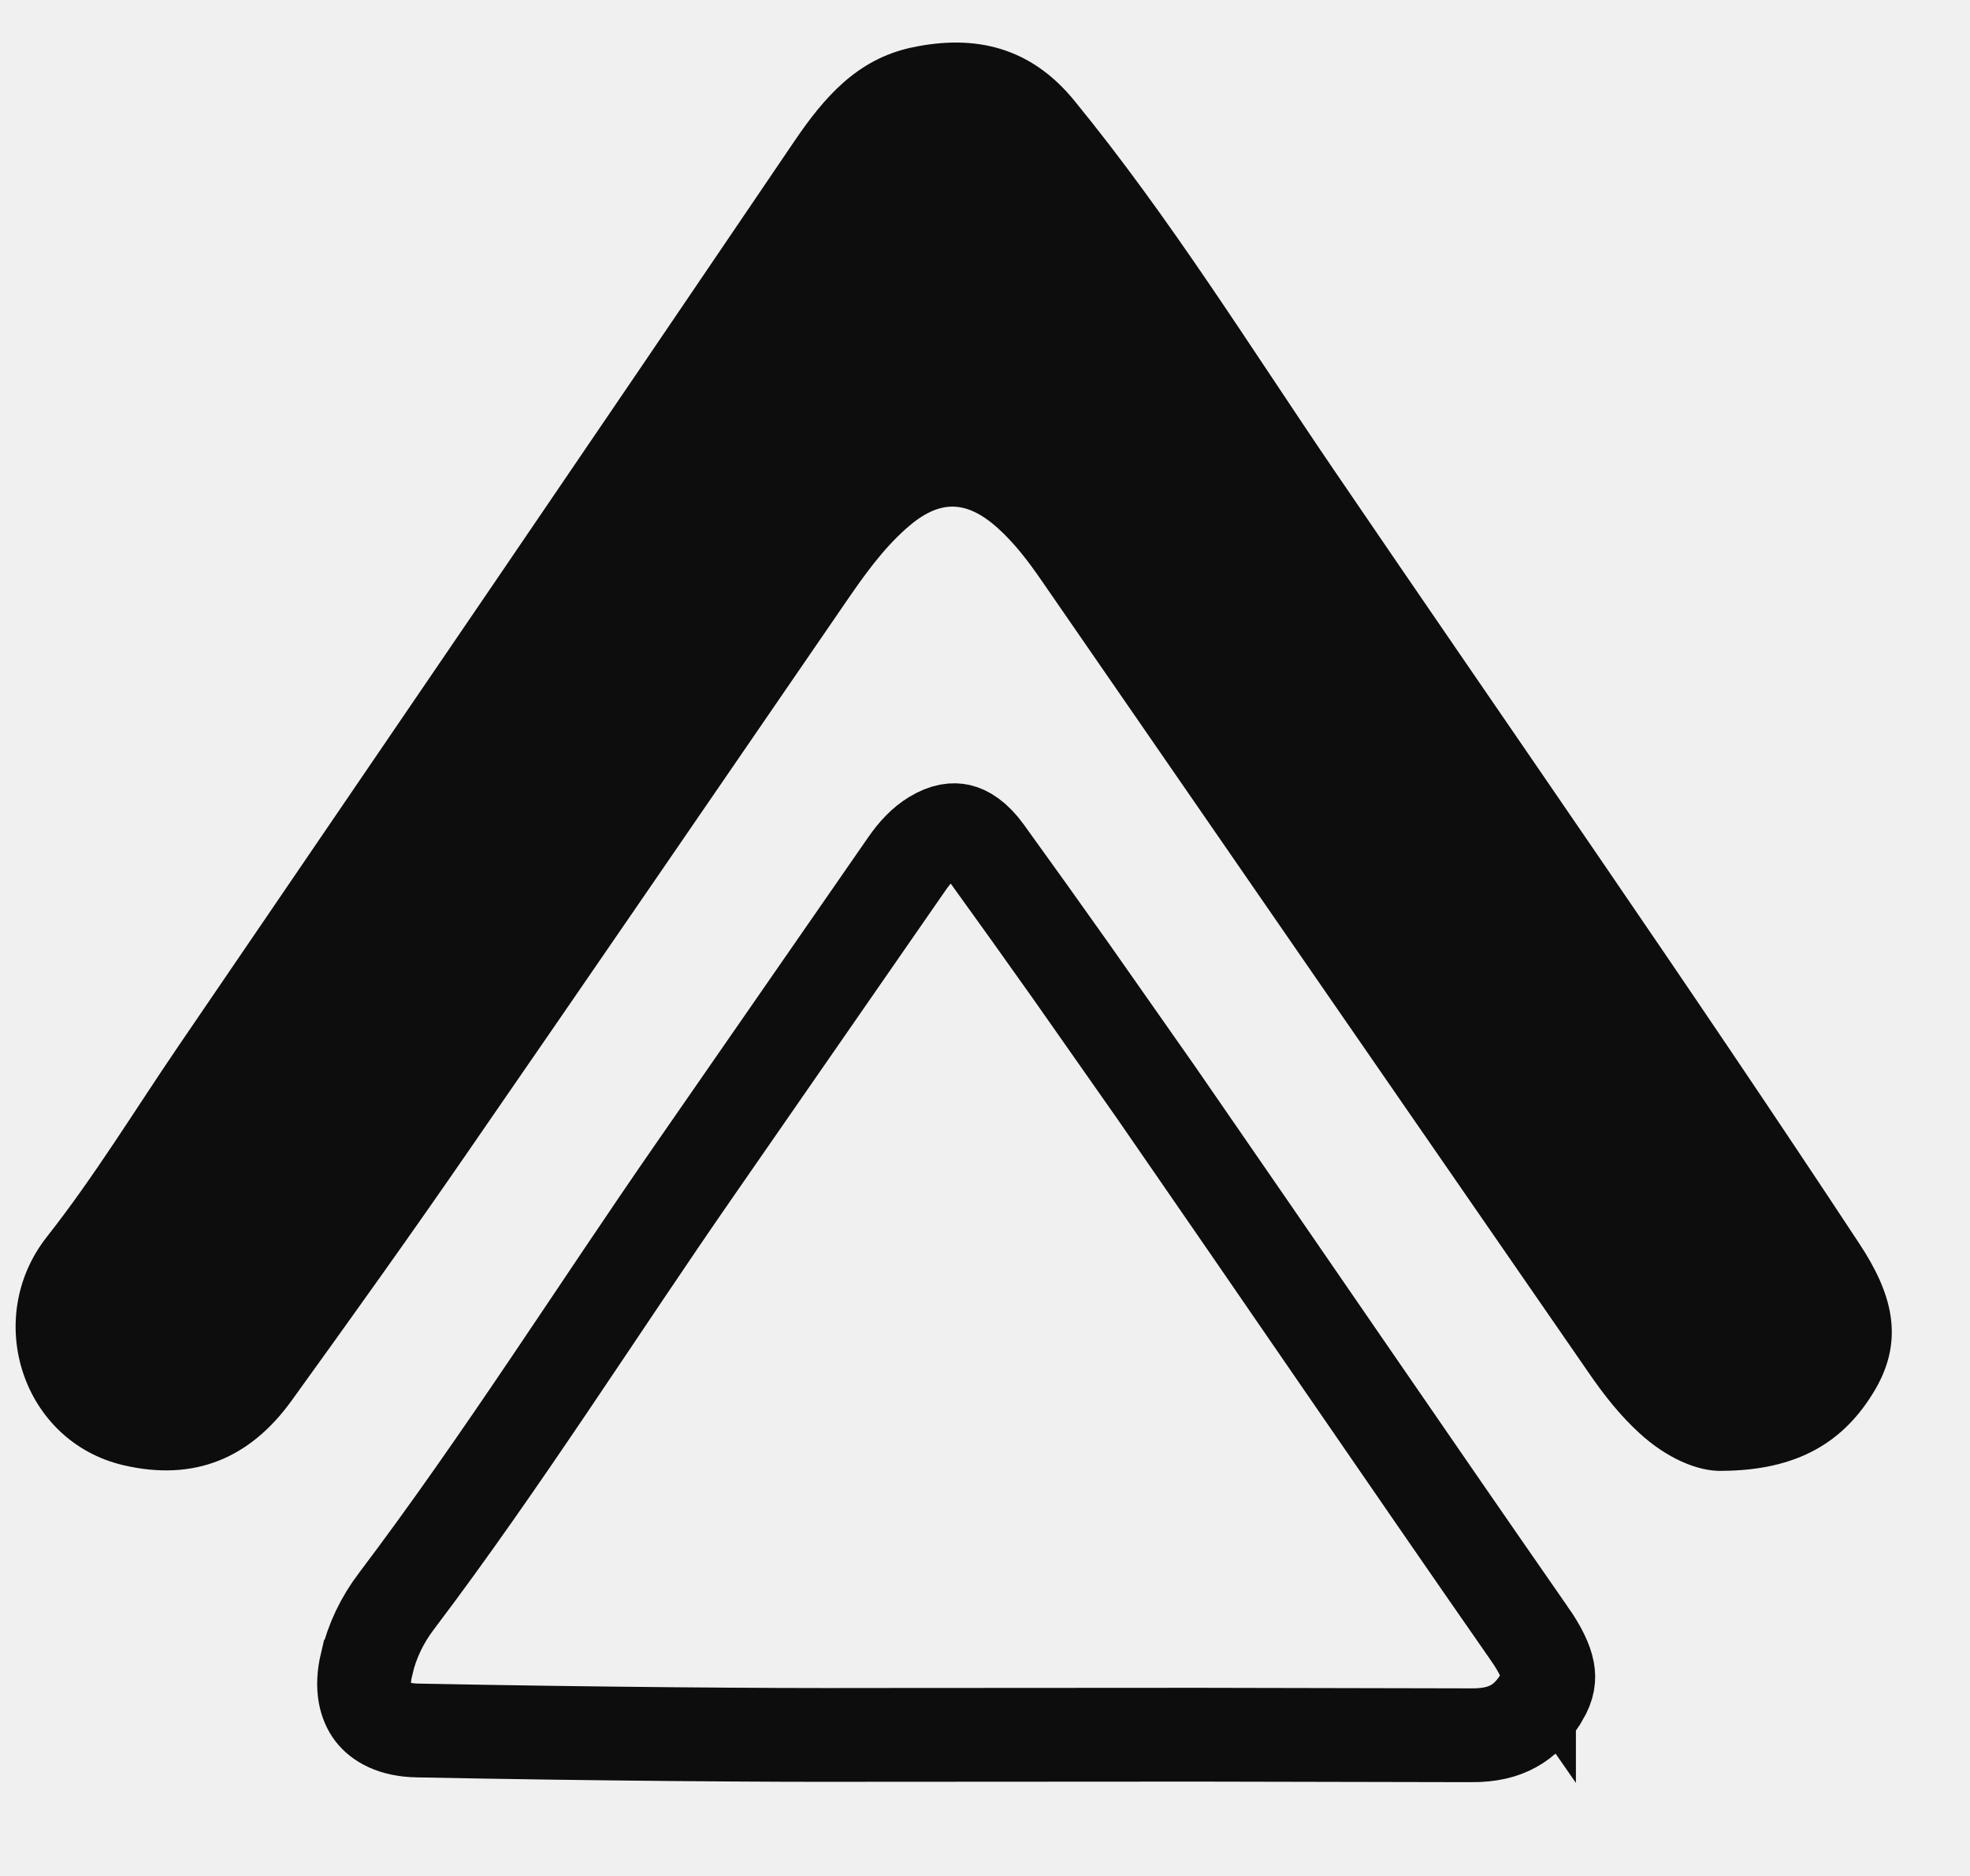
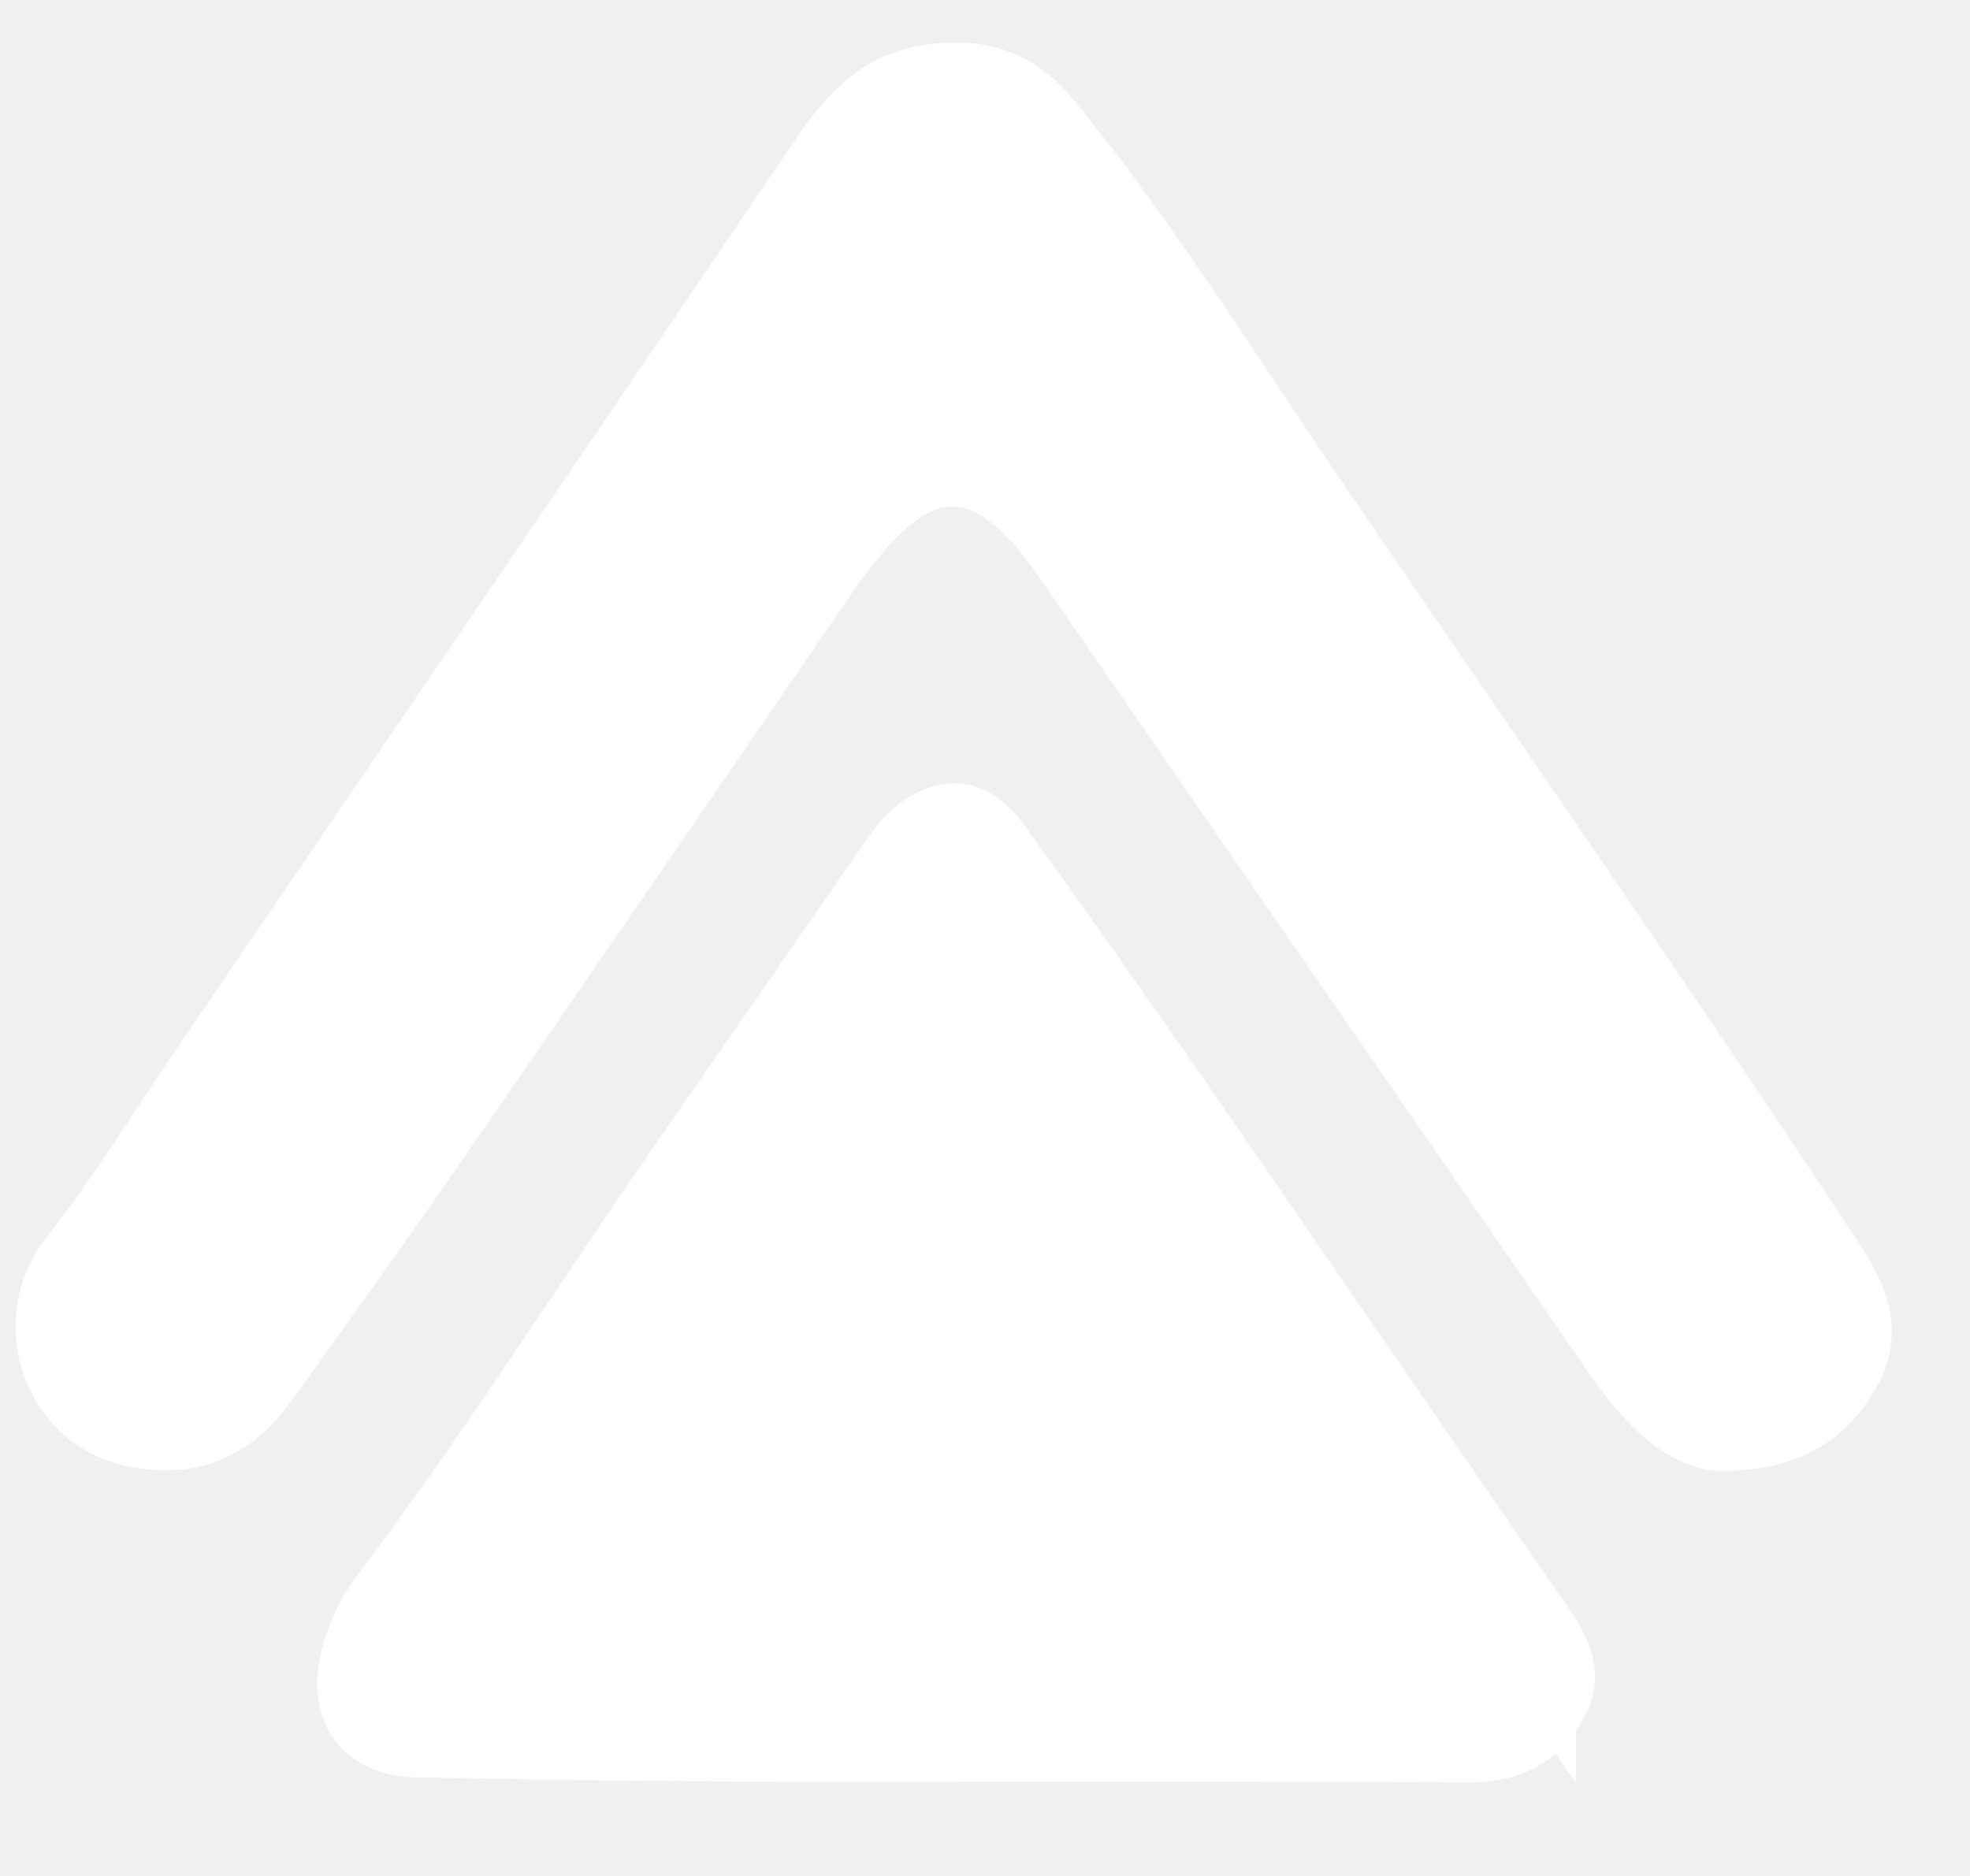
- <svg xmlns="http://www.w3.org/2000/svg" width="21" height="20" viewBox="0 0 21 20" fill="none">
+ <svg xmlns="http://www.w3.org/2000/svg" width="21" height="20" viewBox="0 0 21 20" fill="white">
  <g clip-path="url(#clip0_9838_5632)">
-     <path d="M18.363 15.681C18.097 15.691 17.762 15.542 17.475 15.278C17.265 15.086 17.093 14.865 16.933 14.632C14.988 11.818 13.045 9.004 11.102 6.188C10.963 5.986 10.816 5.792 10.634 5.628C10.295 5.326 10.01 5.324 9.663 5.632C9.409 5.857 9.213 6.133 9.022 6.411C7.669 8.381 6.319 10.353 4.961 12.319C4.355 13.198 3.732 14.068 3.108 14.933C2.664 15.548 2.071 15.797 1.316 15.621C0.236 15.368 -0.185 14.058 0.498 13.188C1.007 12.542 1.437 11.835 1.901 11.154C4.089 7.945 6.282 4.733 8.462 1.514C8.783 1.04 9.133 0.633 9.716 0.507C10.403 0.36 10.992 0.507 11.454 1.075C12.471 2.319 13.317 3.684 14.217 5.007C16.089 7.757 17.993 10.484 19.823 13.263C20.153 13.764 20.312 14.258 19.993 14.808C19.66 15.38 19.157 15.675 18.359 15.681H18.363Z" fill="#0D0D0D" fill-opacity="1" />
-     <path d="M10.228 8.857C10.292 8.872 10.393 8.924 10.508 9.083C10.815 9.508 11.119 9.933 11.421 10.36L12.323 11.646C13.646 13.559 14.969 15.498 16.299 17.412V17.411C16.421 17.586 16.479 17.712 16.498 17.811C16.512 17.888 16.508 17.971 16.437 18.09L16.436 18.091C16.342 18.25 16.239 18.346 16.131 18.404C16.023 18.464 15.879 18.502 15.682 18.5L12.774 18.494C11.737 18.495 10.598 18.496 9.256 18.496H9.252C8.197 18.5 6.325 18.486 4.45 18.449C4.186 18.444 4.043 18.351 3.972 18.259C3.901 18.166 3.846 18 3.908 17.739L3.909 17.738C3.966 17.495 4.073 17.272 4.226 17.07L4.227 17.069C5.358 15.573 6.376 13.955 7.42 12.452L9.664 9.214C9.756 9.08 9.848 8.987 9.951 8.924C10.079 8.846 10.169 8.844 10.228 8.857Z" stroke="#0D0D0D" stroke-opacity="1" />
+     <path d="M18.363 15.681C18.097 15.691 17.762 15.542 17.475 15.278C17.265 15.086 17.093 14.865 16.933 14.632C14.988 11.818 13.045 9.004 11.102 6.188C10.963 5.986 10.816 5.792 10.634 5.628C10.295 5.326 10.01 5.324 9.663 5.632C9.409 5.857 9.213 6.133 9.022 6.411C7.669 8.381 6.319 10.353 4.961 12.319C4.355 13.198 3.732 14.068 3.108 14.933C2.664 15.548 2.071 15.797 1.316 15.621C0.236 15.368 -0.185 14.058 0.498 13.188C1.007 12.542 1.437 11.835 1.901 11.154C4.089 7.945 6.282 4.733 8.462 1.514C8.783 1.04 9.133 0.633 9.716 0.507C10.403 0.36 10.992 0.507 11.454 1.075C12.471 2.319 13.317 3.684 14.217 5.007C16.089 7.757 17.993 10.484 19.823 13.263C20.153 13.764 20.312 14.258 19.993 14.808C19.66 15.38 19.157 15.675 18.359 15.681H18.363Z" fill="white" fill-opacity="1" />
+     <path d="M10.228 8.857C10.292 8.872 10.393 8.924 10.508 9.083C10.815 9.508 11.119 9.933 11.421 10.36L12.323 11.646C13.646 13.559 14.969 15.498 16.299 17.412V17.411C16.421 17.586 16.479 17.712 16.498 17.811C16.512 17.888 16.508 17.971 16.437 18.09L16.436 18.091C16.342 18.25 16.239 18.346 16.131 18.404C16.023 18.464 15.879 18.502 15.682 18.5L12.774 18.494C11.737 18.495 10.598 18.496 9.256 18.496H9.252C8.197 18.5 6.325 18.486 4.45 18.449C4.186 18.444 4.043 18.351 3.972 18.259C3.901 18.166 3.846 18 3.908 17.739L3.909 17.738C3.966 17.495 4.073 17.272 4.226 17.07L4.227 17.069C5.358 15.573 6.376 13.955 7.42 12.452L9.664 9.214C9.756 9.08 9.848 8.987 9.951 8.924C10.079 8.846 10.169 8.844 10.228 8.857Z" stroke="white" stroke-opacity="1" />
  </g>
  <defs>
    <clipPath id="clip0_9838_5632">
      <rect width="20" height="20" fill="white" transform="translate(0.166504)" />
    </clipPath>
  </defs>
</svg>
